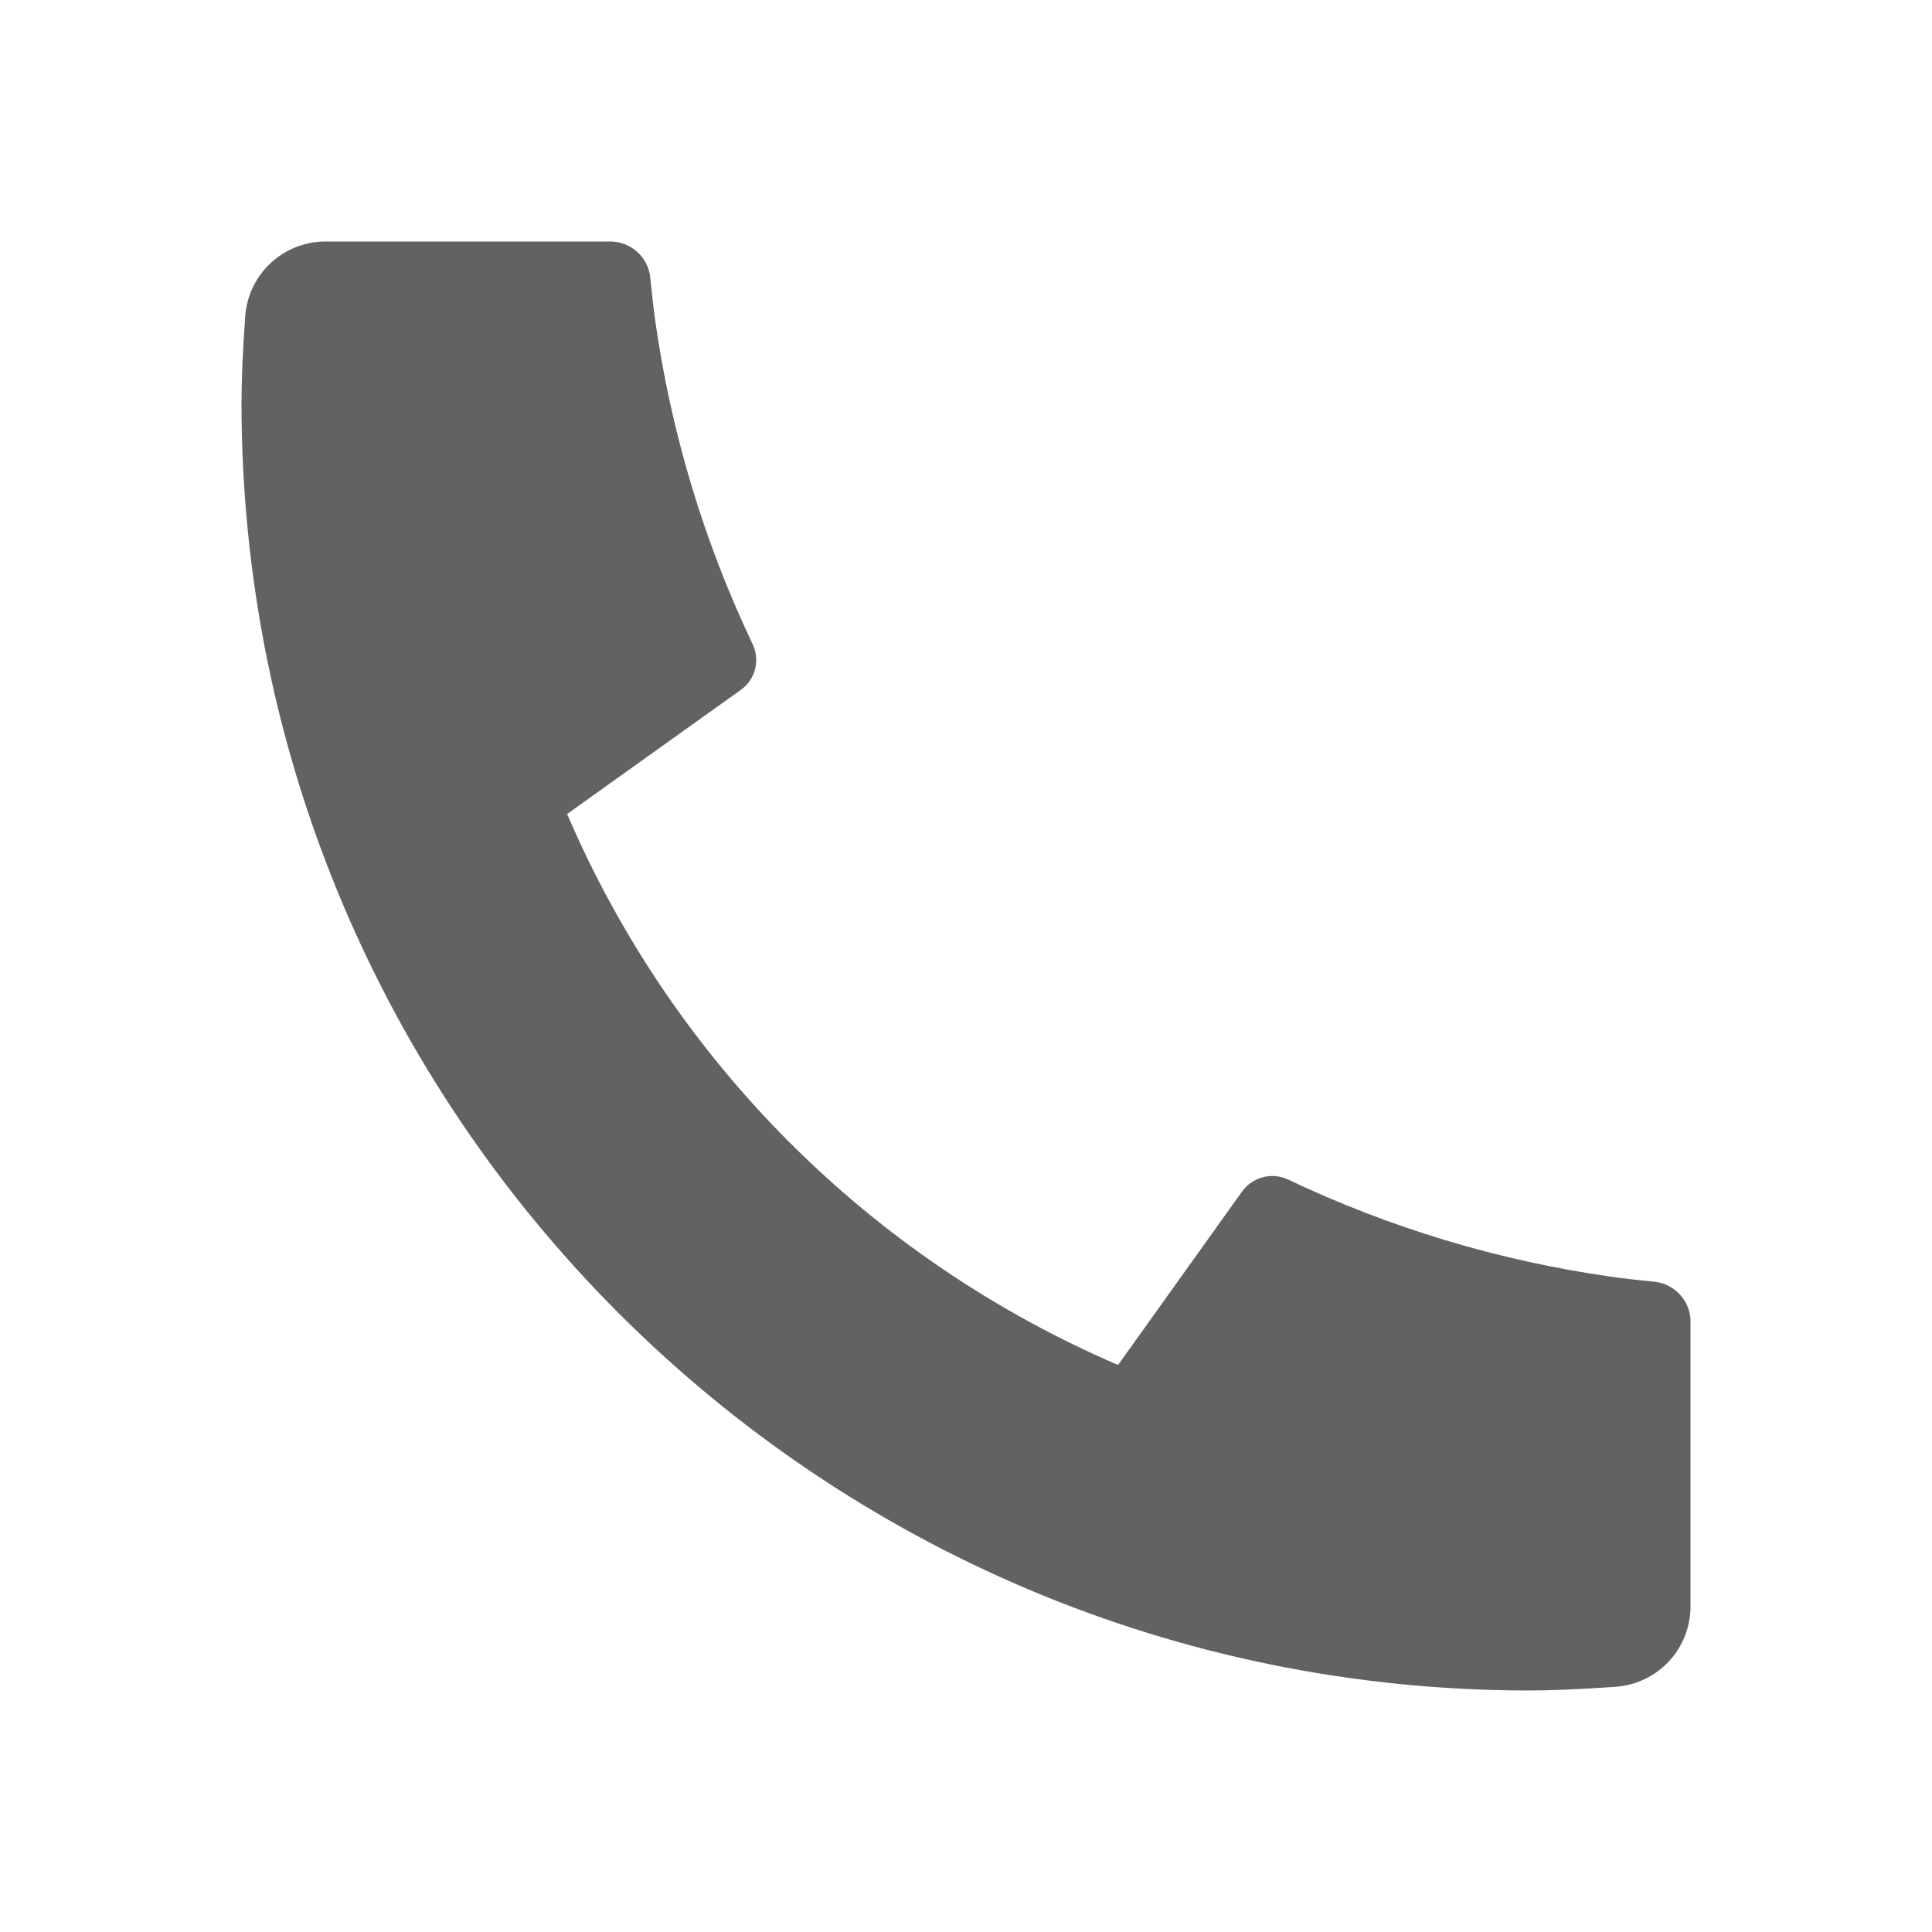
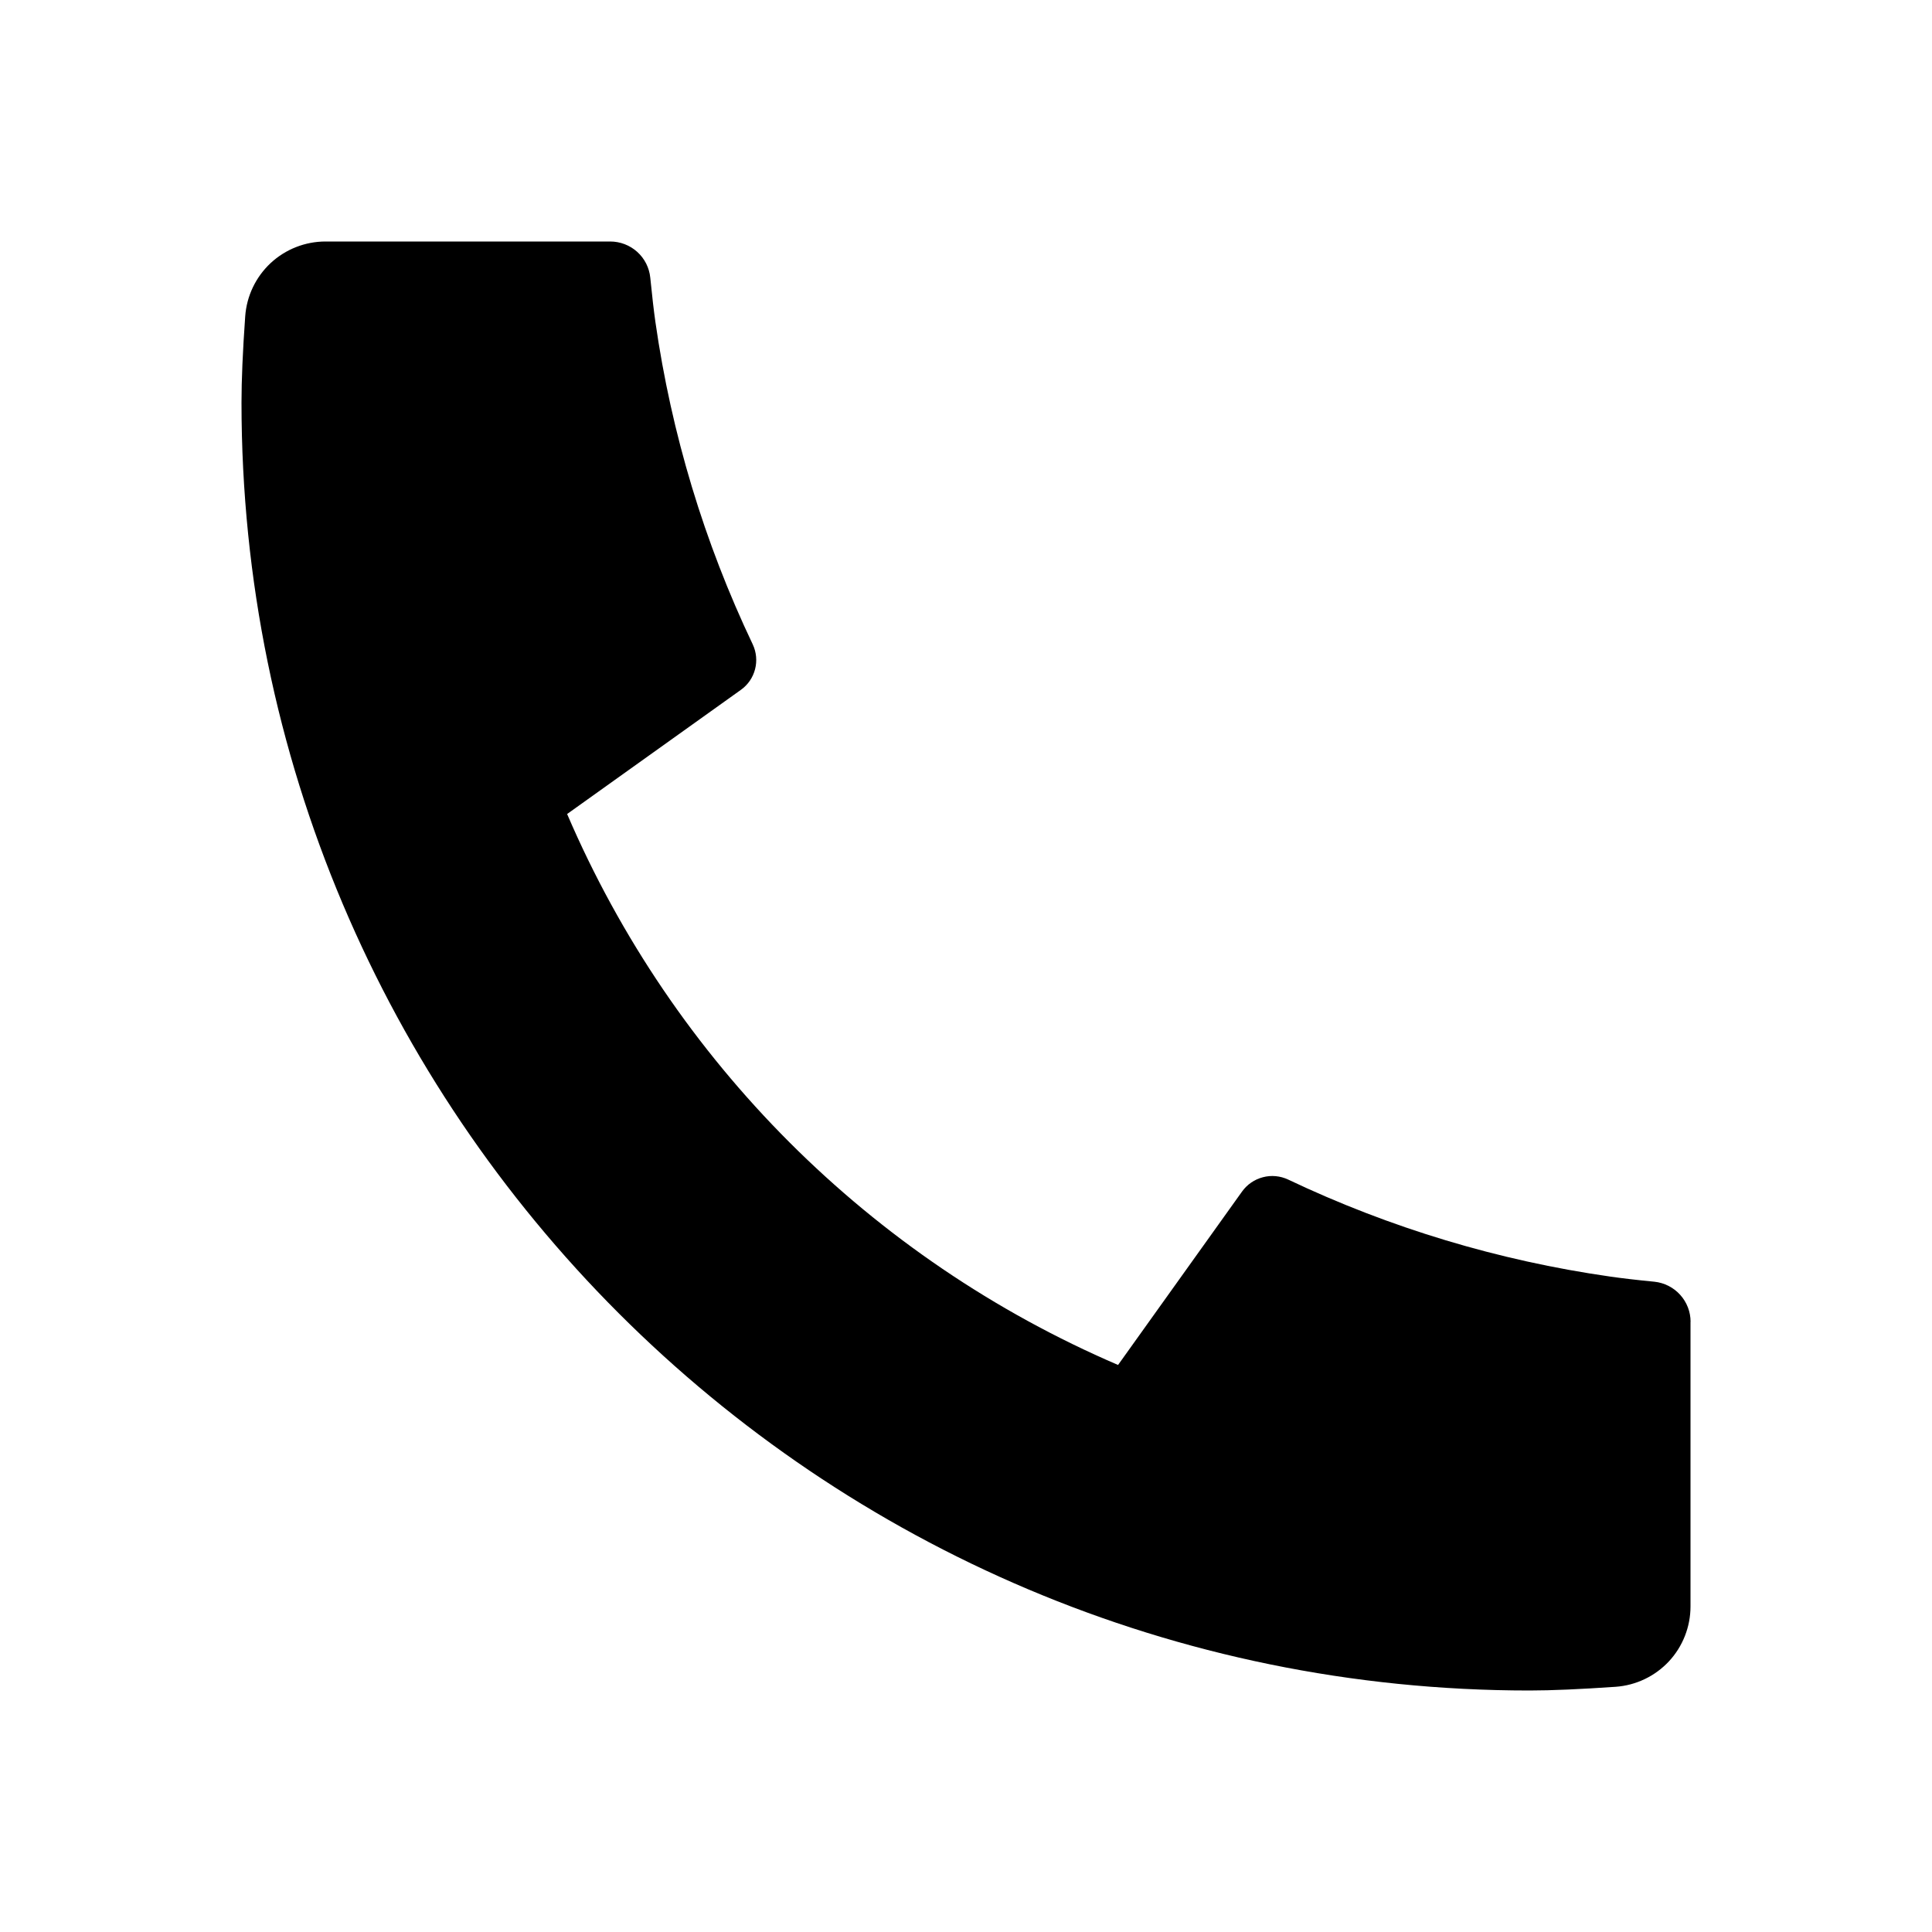
<svg xmlns="http://www.w3.org/2000/svg" viewBox="0 0 24 24">
-   <path d="M21 16.42V19.956C21 20.209 20.904 20.453 20.732 20.638C20.559 20.823 20.323 20.936 20.07 20.954C19.633 20.984 19.276 21 19 21C10.163 21 3 13.837 3 5C3 4.724 3.015 4.367 3.046 3.93C3.064 3.677 3.177 3.441 3.362 3.268C3.547 3.096 3.791 3 4.044 3H7.58C7.704 3 7.824 3.046 7.916 3.129C8.008 3.212 8.066 3.327 8.078 3.45C8.101 3.68 8.122 3.863 8.142 4.002C8.341 5.389 8.748 6.738 9.35 8.003C9.445 8.203 9.383 8.442 9.203 8.57L7.045 10.112C8.364 13.187 10.815 15.636 13.889 16.956L15.429 14.802C15.492 14.714 15.584 14.651 15.688 14.624C15.793 14.596 15.904 14.607 16.002 14.653C17.267 15.254 18.616 15.66 20.002 15.858C20.141 15.878 20.324 15.9 20.552 15.922C20.675 15.935 20.789 15.993 20.872 16.085C20.955 16.177 21.001 16.296 21.001 16.42H21Z" fill="#626262" />
+   <path d="M21 16.42V19.956C21 20.209 20.904 20.453 20.732 20.638C20.559 20.823 20.323 20.936 20.07 20.954C19.633 20.984 19.276 21 19 21C10.163 21 3 13.837 3 5C3 4.724 3.015 4.367 3.046 3.93C3.064 3.677 3.177 3.441 3.362 3.268C3.547 3.096 3.791 3 4.044 3H7.58C7.704 3 7.824 3.046 7.916 3.129C8.008 3.212 8.066 3.327 8.078 3.45C8.101 3.68 8.122 3.863 8.142 4.002C8.341 5.389 8.748 6.738 9.35 8.003C9.445 8.203 9.383 8.442 9.203 8.57L7.045 10.112C8.364 13.187 10.815 15.636 13.889 16.956L15.429 14.802C15.492 14.714 15.584 14.651 15.688 14.624C15.793 14.596 15.904 14.607 16.002 14.653C17.267 15.254 18.616 15.66 20.002 15.858C20.141 15.878 20.324 15.9 20.552 15.922C20.675 15.935 20.789 15.993 20.872 16.085C20.955 16.177 21.001 16.296 21.001 16.42H21Z" />
</svg>
